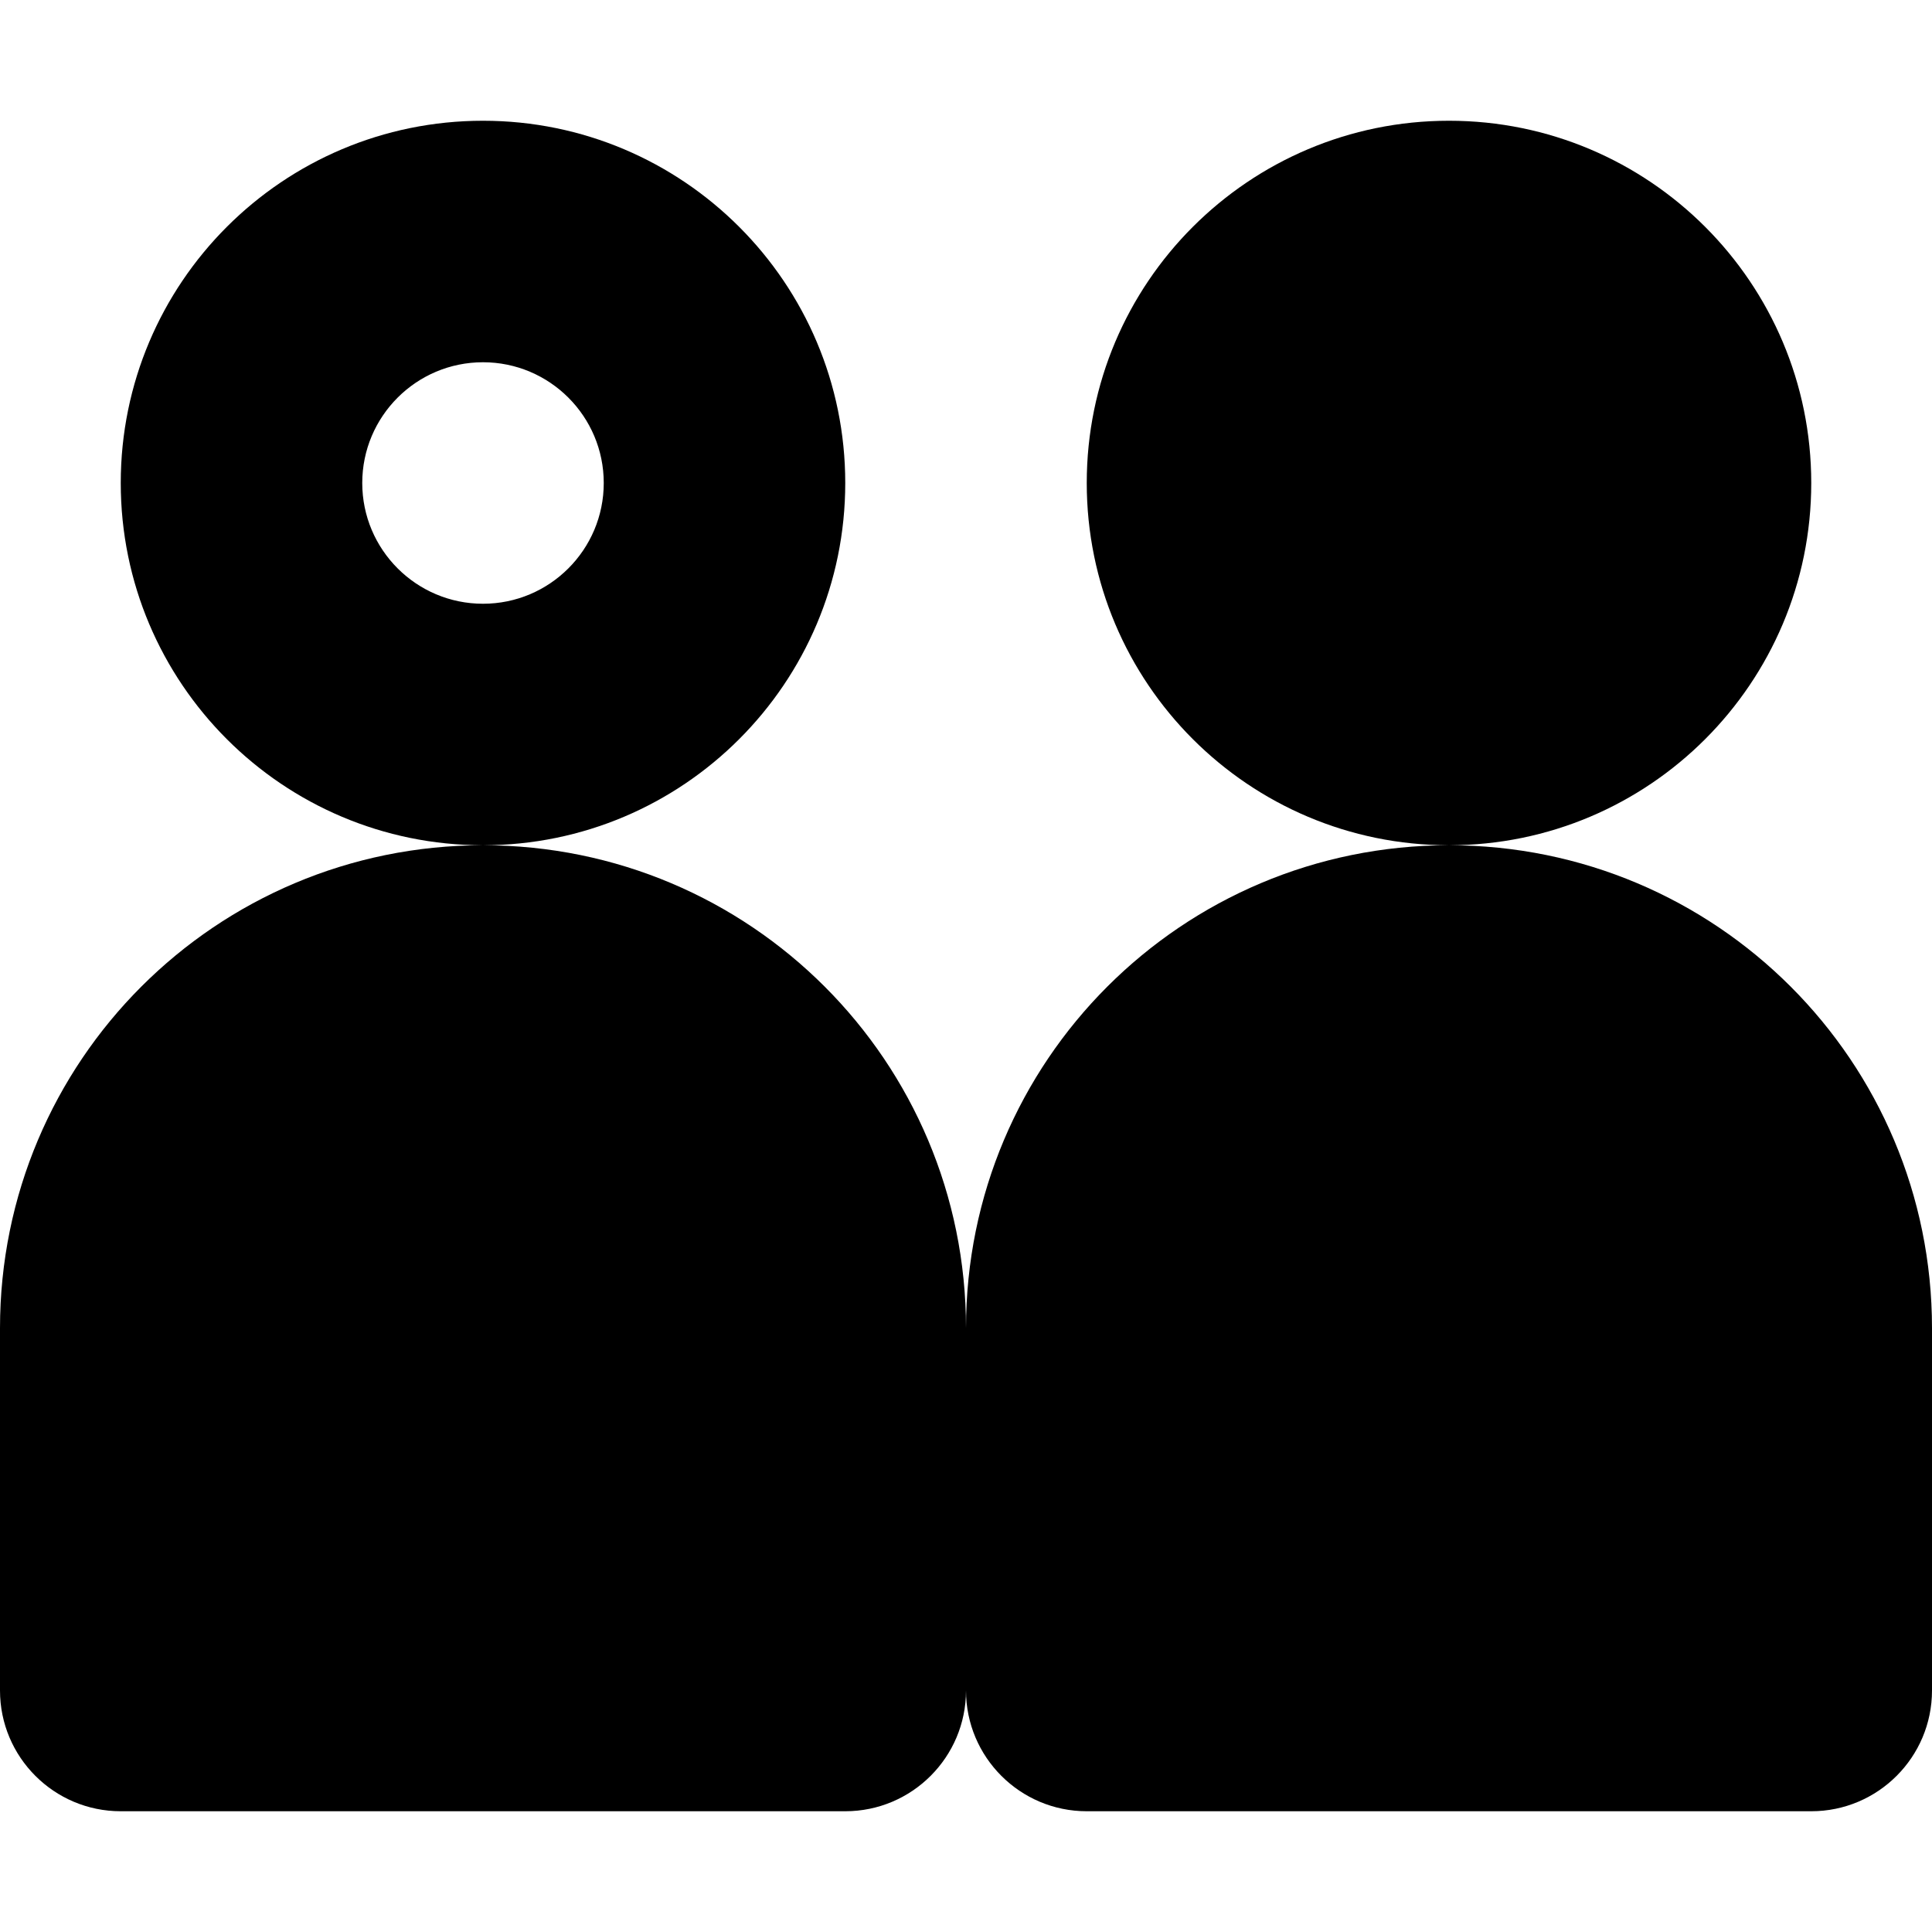
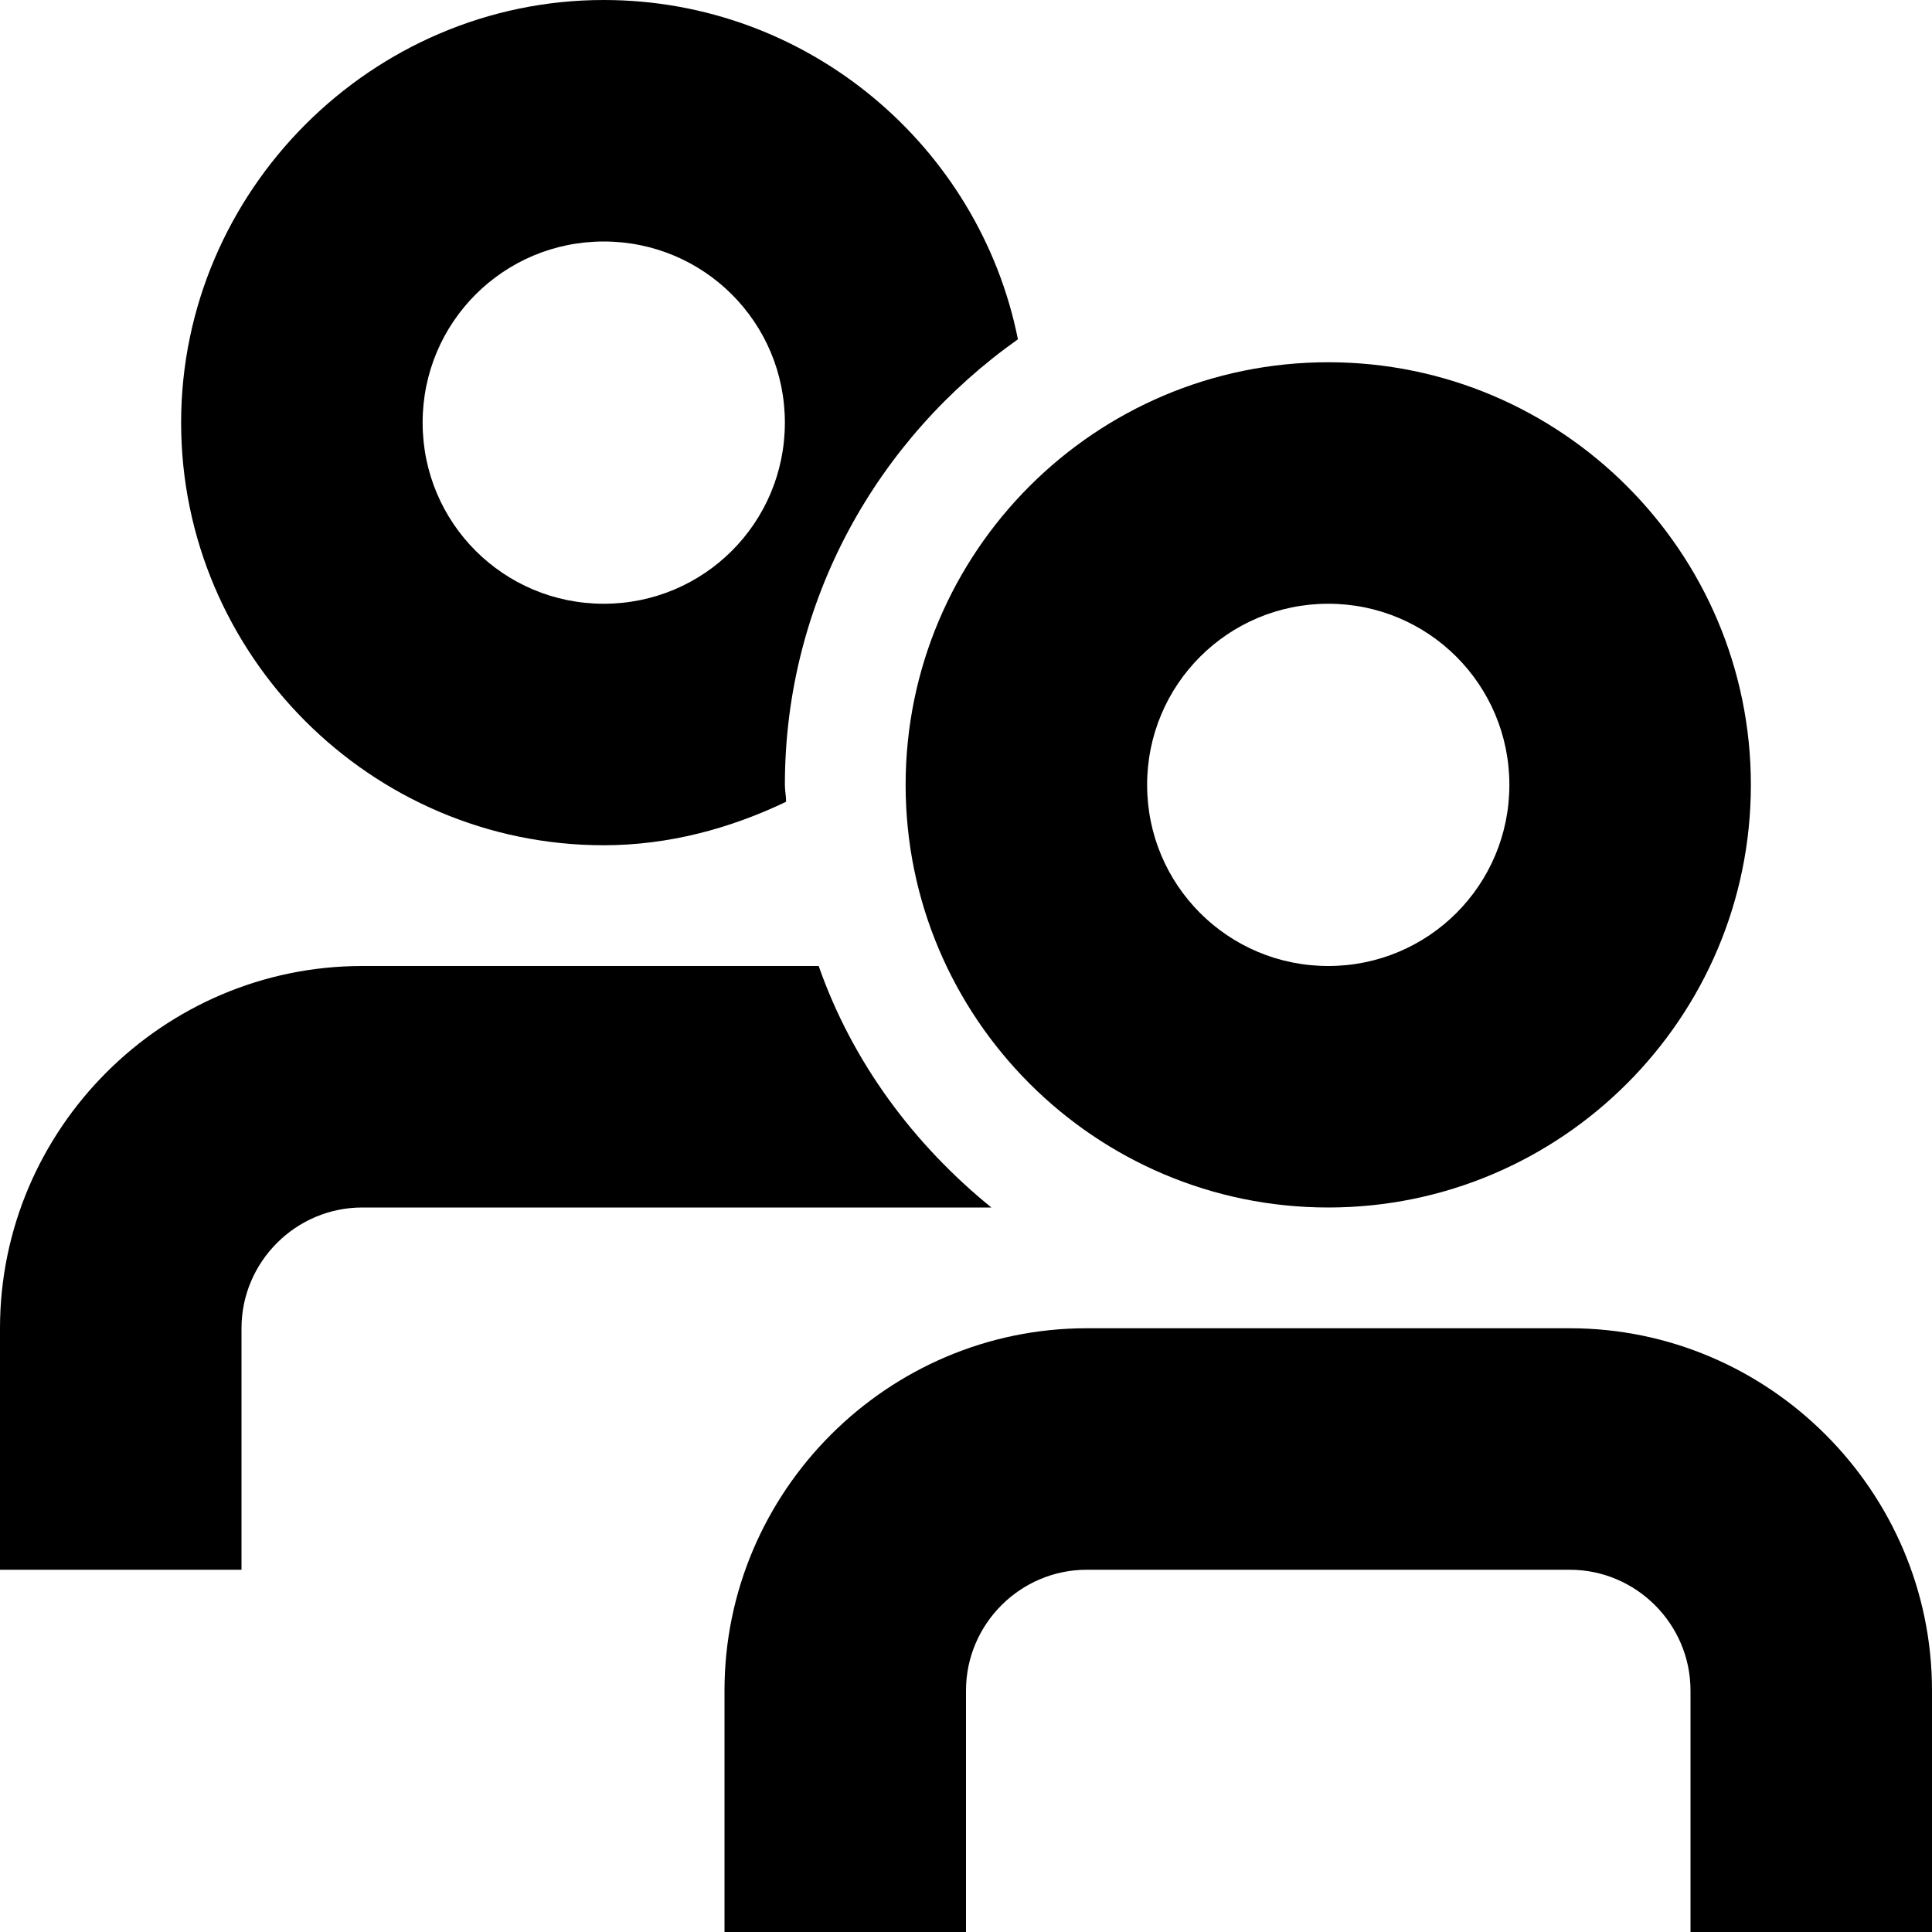
<svg xmlns="http://www.w3.org/2000/svg" viewBox="0 0 16 16">
-   <path d="M4 3C3.448 3 3 3.448 3 4C3 4.552 3.448 5 4 5C4.552 5 5 4.552 5 4C5 3.448 4.552 3 4 3ZM1 4C1 2.343 2.343 1 4 1C5.657 1 7 2.343 7 4C7 5.657 5.657 7 4 7C6.212 7 8 8.788 8 11C8 8.788 9.788 7 12 7C14.212 7 16 8.788 16 11V14C16 14.552 15.552 15 15 15H9C8.448 15 8 14.552 8 14C8 14.552 7.552 15 7 15H1C0.448 15 0 14.552 0 14V11C0 8.788 1.788 7 4 7C2.343 7 1 5.657 1 4ZM12 7C10.343 7 9 5.657 9 4C9 2.343 10.343 1 12 1C13.657 1 15 2.343 15 4C15 5.657 13.657 7 12 7ZM11 4C11 3.448 11.448 3 12 3C12.552 3 13 3.448 13 4C13 4.552 12.552 5 12 5C11.448 5 11 4.552 11 4ZM10 11C10 9.892 10.892 9 12 9C13.108 9 14 9.892 14 11V13H10V11ZM2 11C2 9.892 2.892 9 4 9C5.108 9 6 9.892 6 11V13H2V11Z" class="filled" />
+   <path d="M7.5 6.5C7.5 8.43 9.07 10 11 10C12.93 10 14.5 8.43 14.5 6.5C14.5 4.57 12.93 3 11 3C9.07 3 7.5 4.57 7.5 6.5ZM9.5 6.5C9.5 5.67 10.17 5 11 5C11.83 5 12.5 5.67 12.5 6.5C12.5 7.33 11.83 8 11 8C10.17 8 9.5 7.33 9.5 6.5Z" class="filled no-stroke" />
+   <path d="M14 16H16V14C16 12.35 14.65 11 13 11H9C7.35 11 6 12.35 6 14V16H8V14C8 13.45 8.45 13 9 13H13C13.55 13 14 13.45 14 14V16Z" class="filled no-stroke" />
+   <path d="M8.43 2.81C7.27 3.63 6.5 4.97 6.5 6.5C6.5 6.525 6.503 6.548 6.505 6.57C6.508 6.593 6.51 6.615 6.51 6.64C6.05 6.86 5.54 7 5 7C3.07 7 1.5 5.42 1.5 3.5C1.5 1.58 3.08 0 5 0C6.69 0 8.11 1.21 8.43 2.81ZM3.5 3.5C3.5 4.33 4.17 5 5 5C5.83 5 6.5 4.33 6.5 3.5C6.5 2.67 5.83 2 5 2C4.17 2 3.5 2.67 3.5 3.5Z" class="filled no-stroke" />
+   <path d="M8.21 10H3C2.45 10 2 10.45 2 11V13H0V11C0 9.35 1.35 8 3 8H6.78C7.06 8.8 7.57 9.48 8.21 10Z" class="filled no-stroke" />
</svg>
